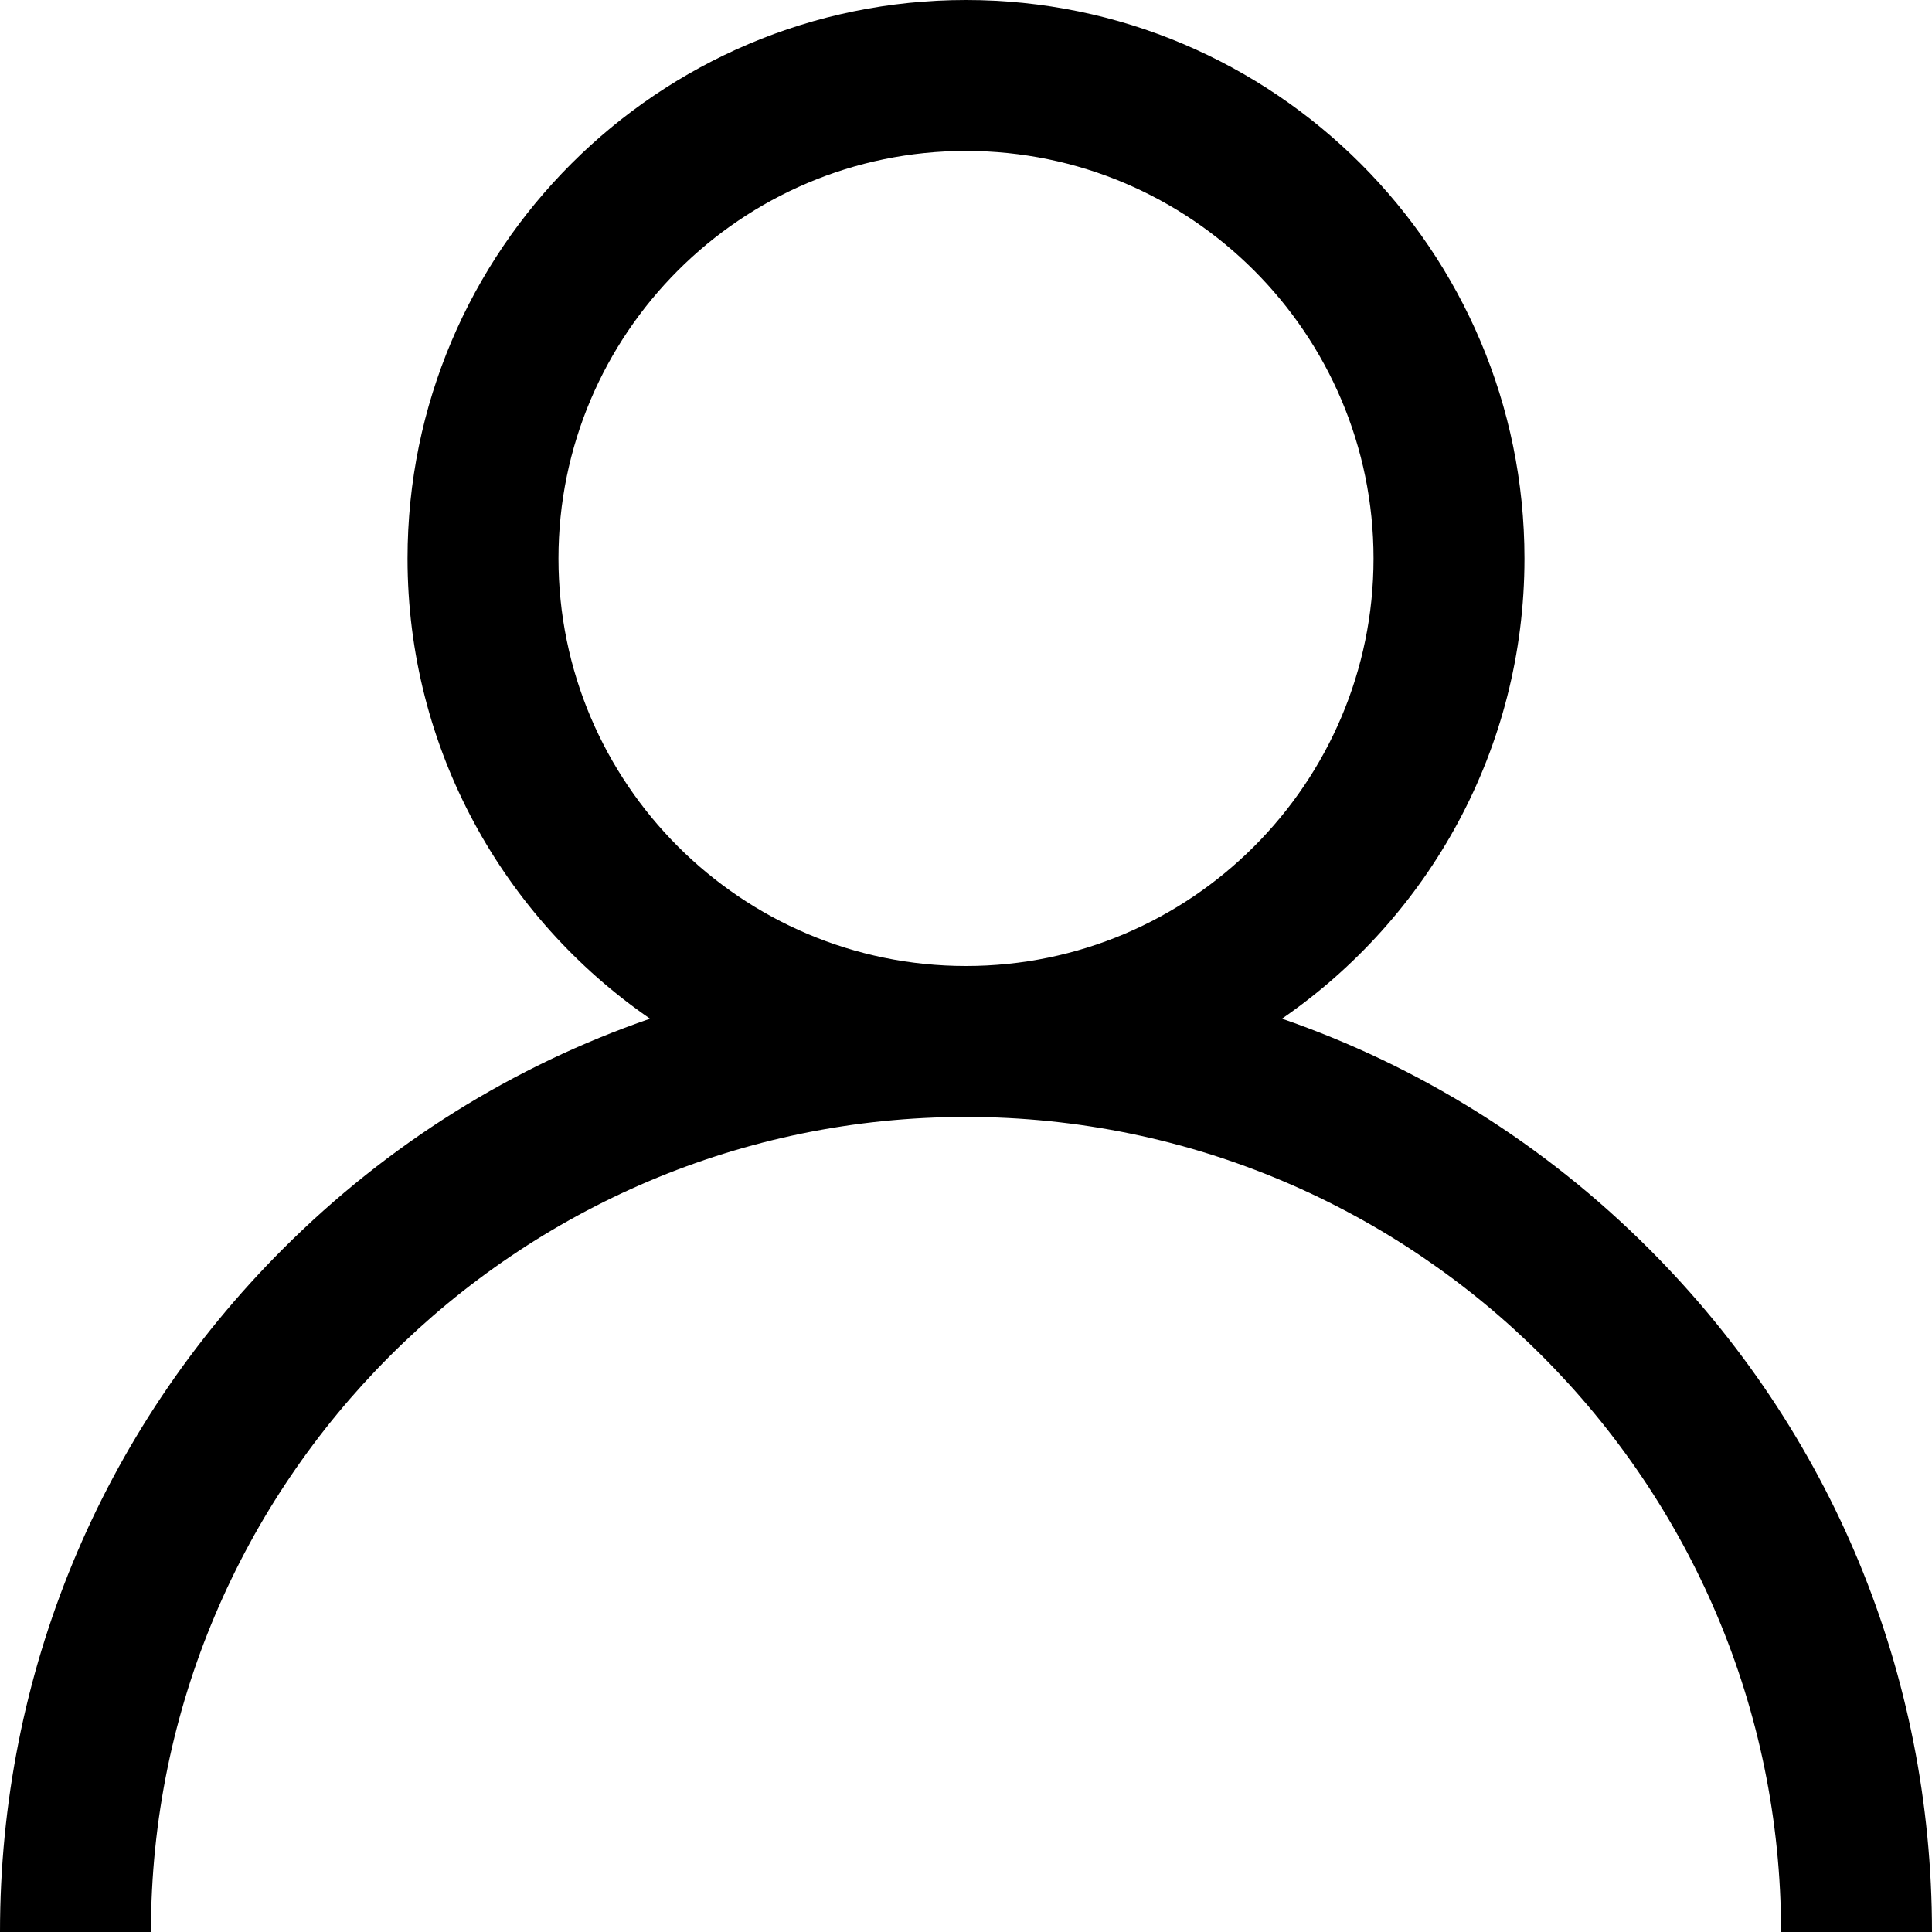
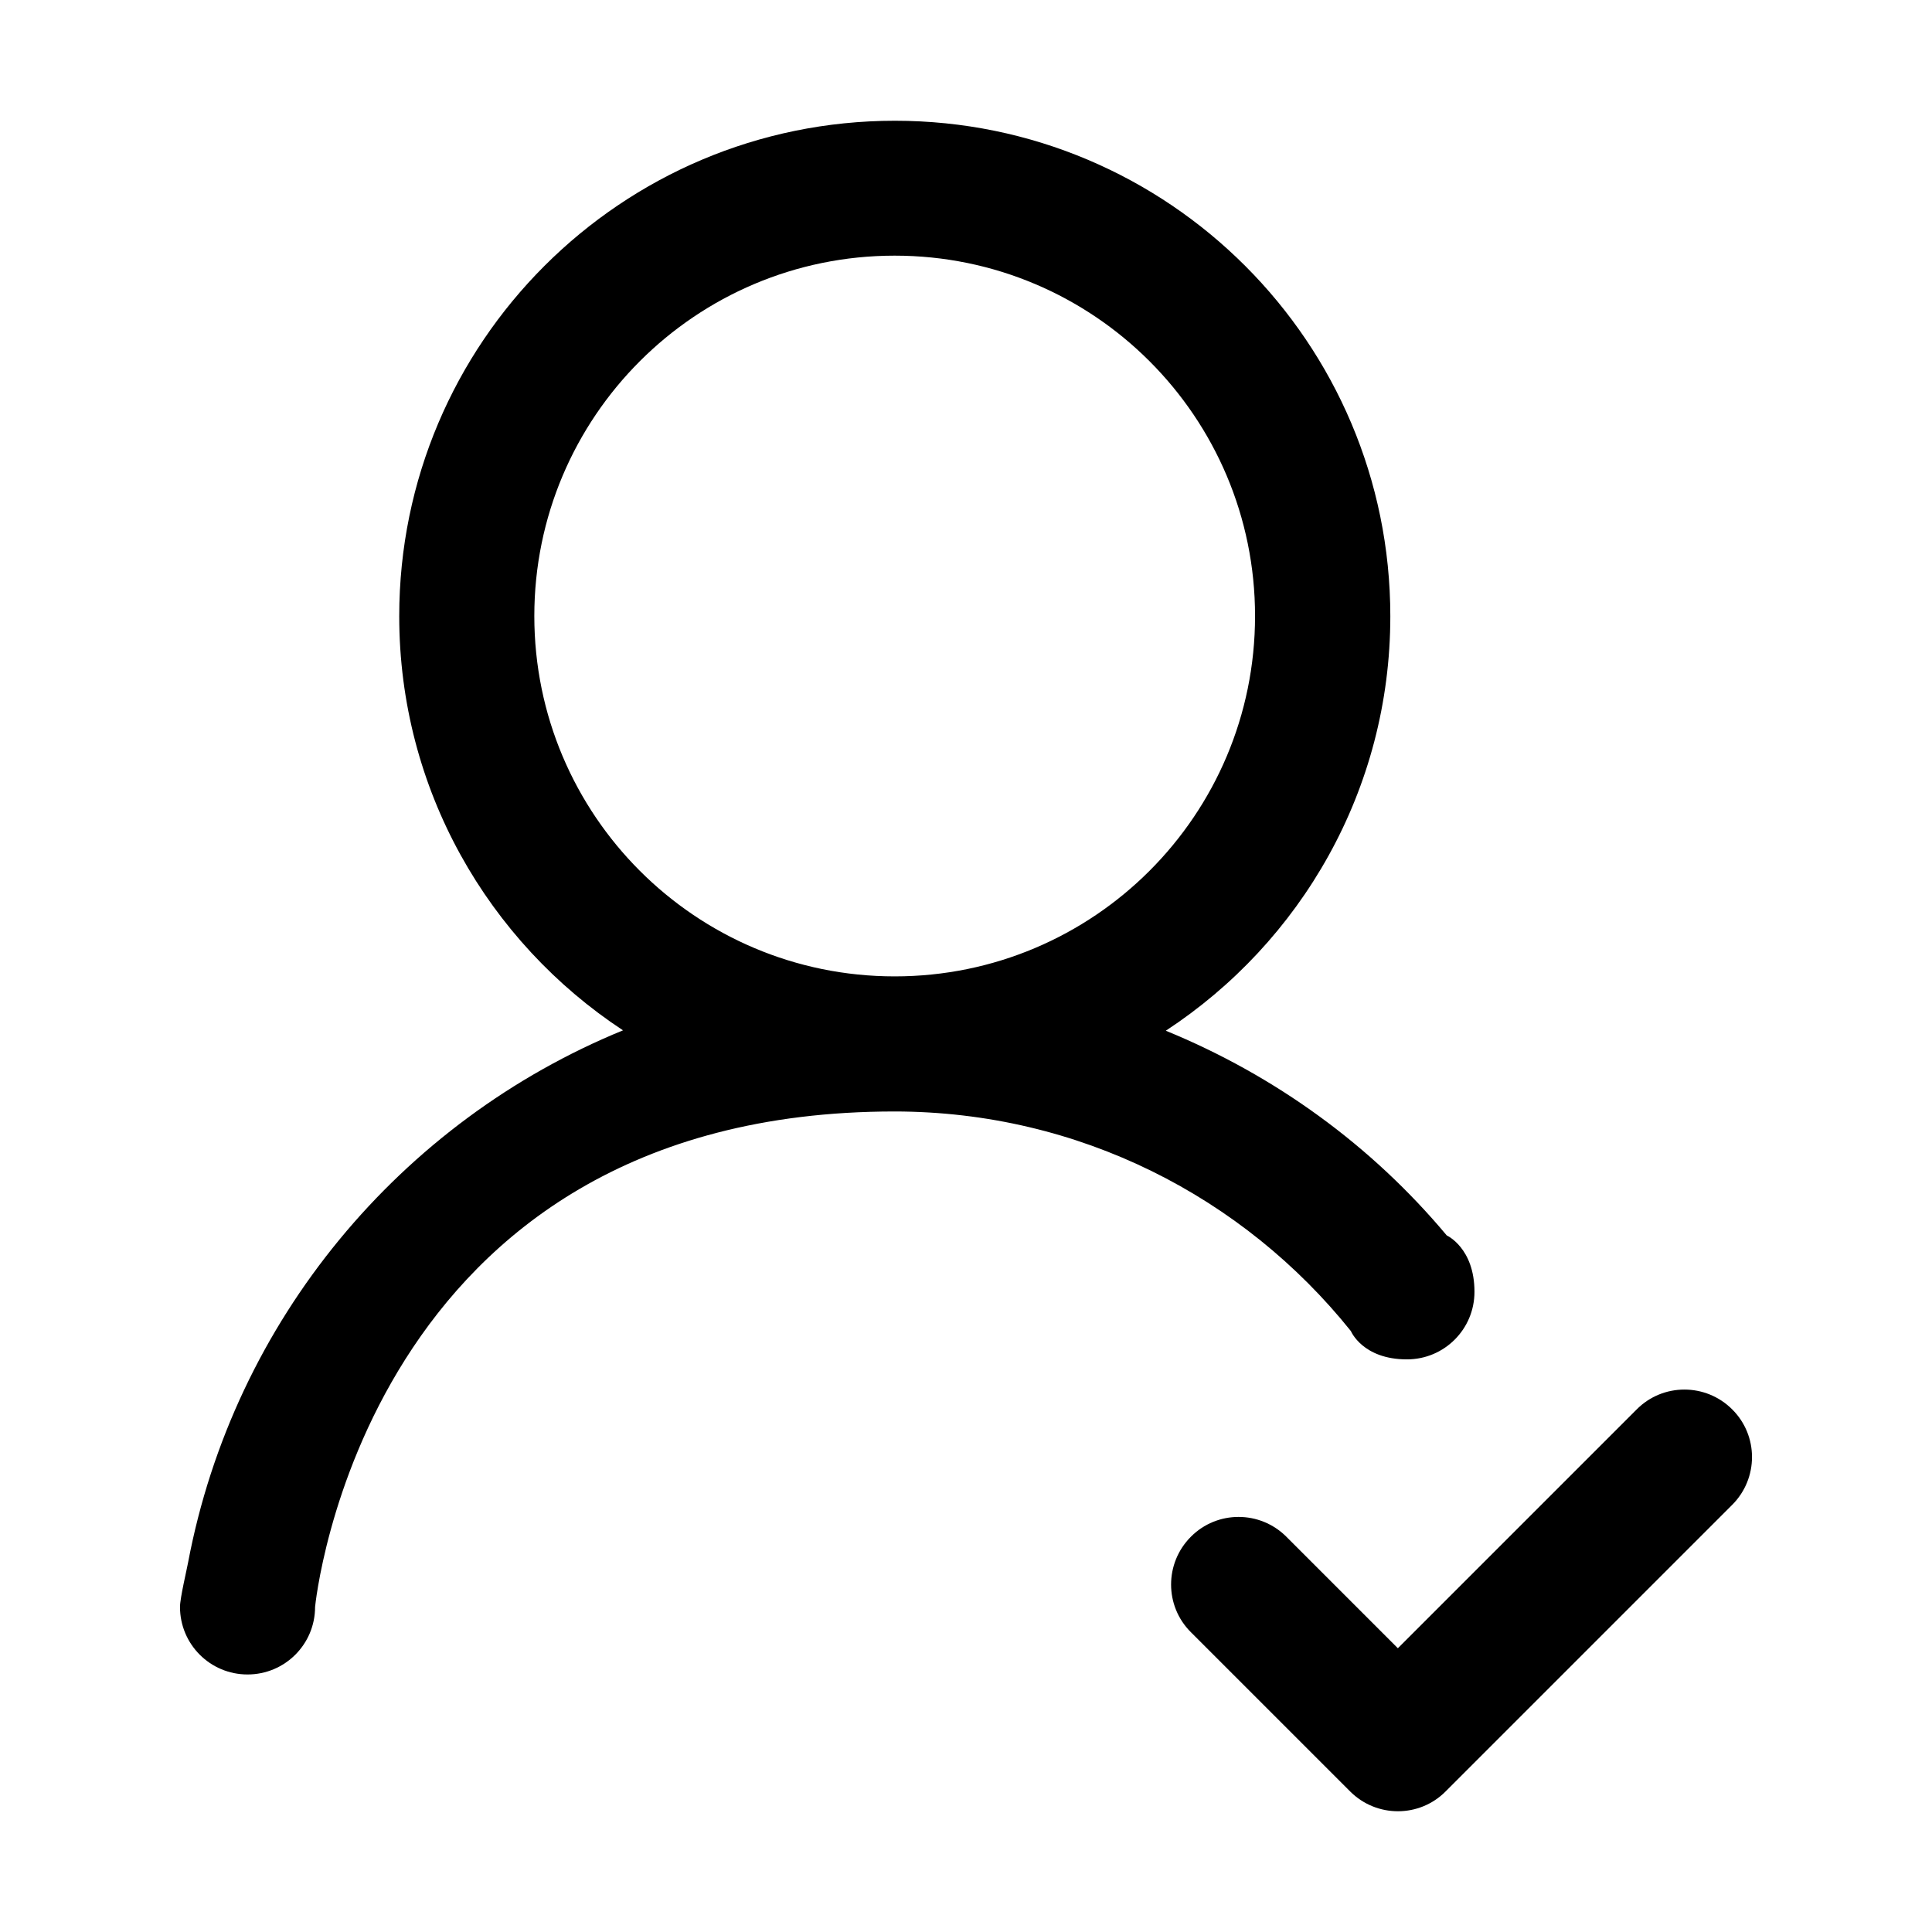
- <svg xmlns="http://www.w3.org/2000/svg" version="1.1" id="Capa_1" x="0px" y="0px" viewBox="0 0 512 512" style="enable-background:new 0 0 512 512;" xml:space="preserve">
-   <g>
-     <g>
-       <path d="M437.02,330.98c-27.883-27.882-61.071-48.523-97.281-61.018C378.521,243.251,404,198.548,404,148    C404,66.393,337.607,0,256,0S108,66.393,108,148c0,50.548,25.479,95.251,64.262,121.962    c-36.21,12.495-69.398,33.136-97.281,61.018C26.629,379.333,0,443.62,0,512h40c0-119.103,96.897-216,216-216s216,96.897,216,216    h40C512,443.62,485.371,379.333,437.02,330.98z M256,256c-59.551,0-108-48.448-108-108S196.449,40,256,40    c59.551,0,108,48.448,108,108S315.551,256,256,256z" />
-     </g>
-   </g>
-   <g>
- </g>
-   <g>
- </g>
-   <g>
- </g>
-   <g>
- </g>
-   <g>
- </g>
-   <g>
- </g>
-   <g>
- </g>
-   <g>
- </g>
-   <g>
- </g>
-   <g>
- </g>
-   <g>
- </g>
-   <g>
- </g>
-   <g>
- </g>
-   <g>
- </g>
-   <g>
- </g>
+ <svg xmlns="http://www.w3.org/2000/svg" class="icon" width="200px" height="200.00px" viewBox="0 0 1024 1024" version="1.1">
+   <path fill="#000000" d="M716 705.5s6.2 15 29.7 15c19.8 0 35.8-16 35.8-35.8 0-23.3-14.7-29.9-14.7-29.9-39.7-47.5-90.8-84.7-148.9-108.5 71.6-46.9 119-127.7 119-219.7 0-145-117.6-262.6-262.6-262.6S211.6 181.6 211.6 326.6c0 91.8 47.2 172.5 118.6 219.5-117.8 48.2-206.2 153.6-230.5 282-0.6 3.4-4.3 18.9-4.3 23.6 0 19.8 16 35.8 35.8 35.8 19.8 0 35.8-16 35.8-35.8 0 0 25.2-262.6 307.2-262.6 97.9 0.1 185 45.5 241.8 116.4z m-241.8-188c-105.5 0-191-85.5-191-191s85.5-191 191-191 191 85.5 191 191-85.5 191-191 191zM918.1 747c-14-14-36.7-14-50.6 0L740.9 873.6l-59.1-59.1c-14-14-36.7-14-50.6 0-14 14-14 36.7 0 50.6l84.4 84.4c14 14 36.7 14 50.6 0l151.9-151.9c14-14 14-36.7 0-50.6z" />
</svg>
